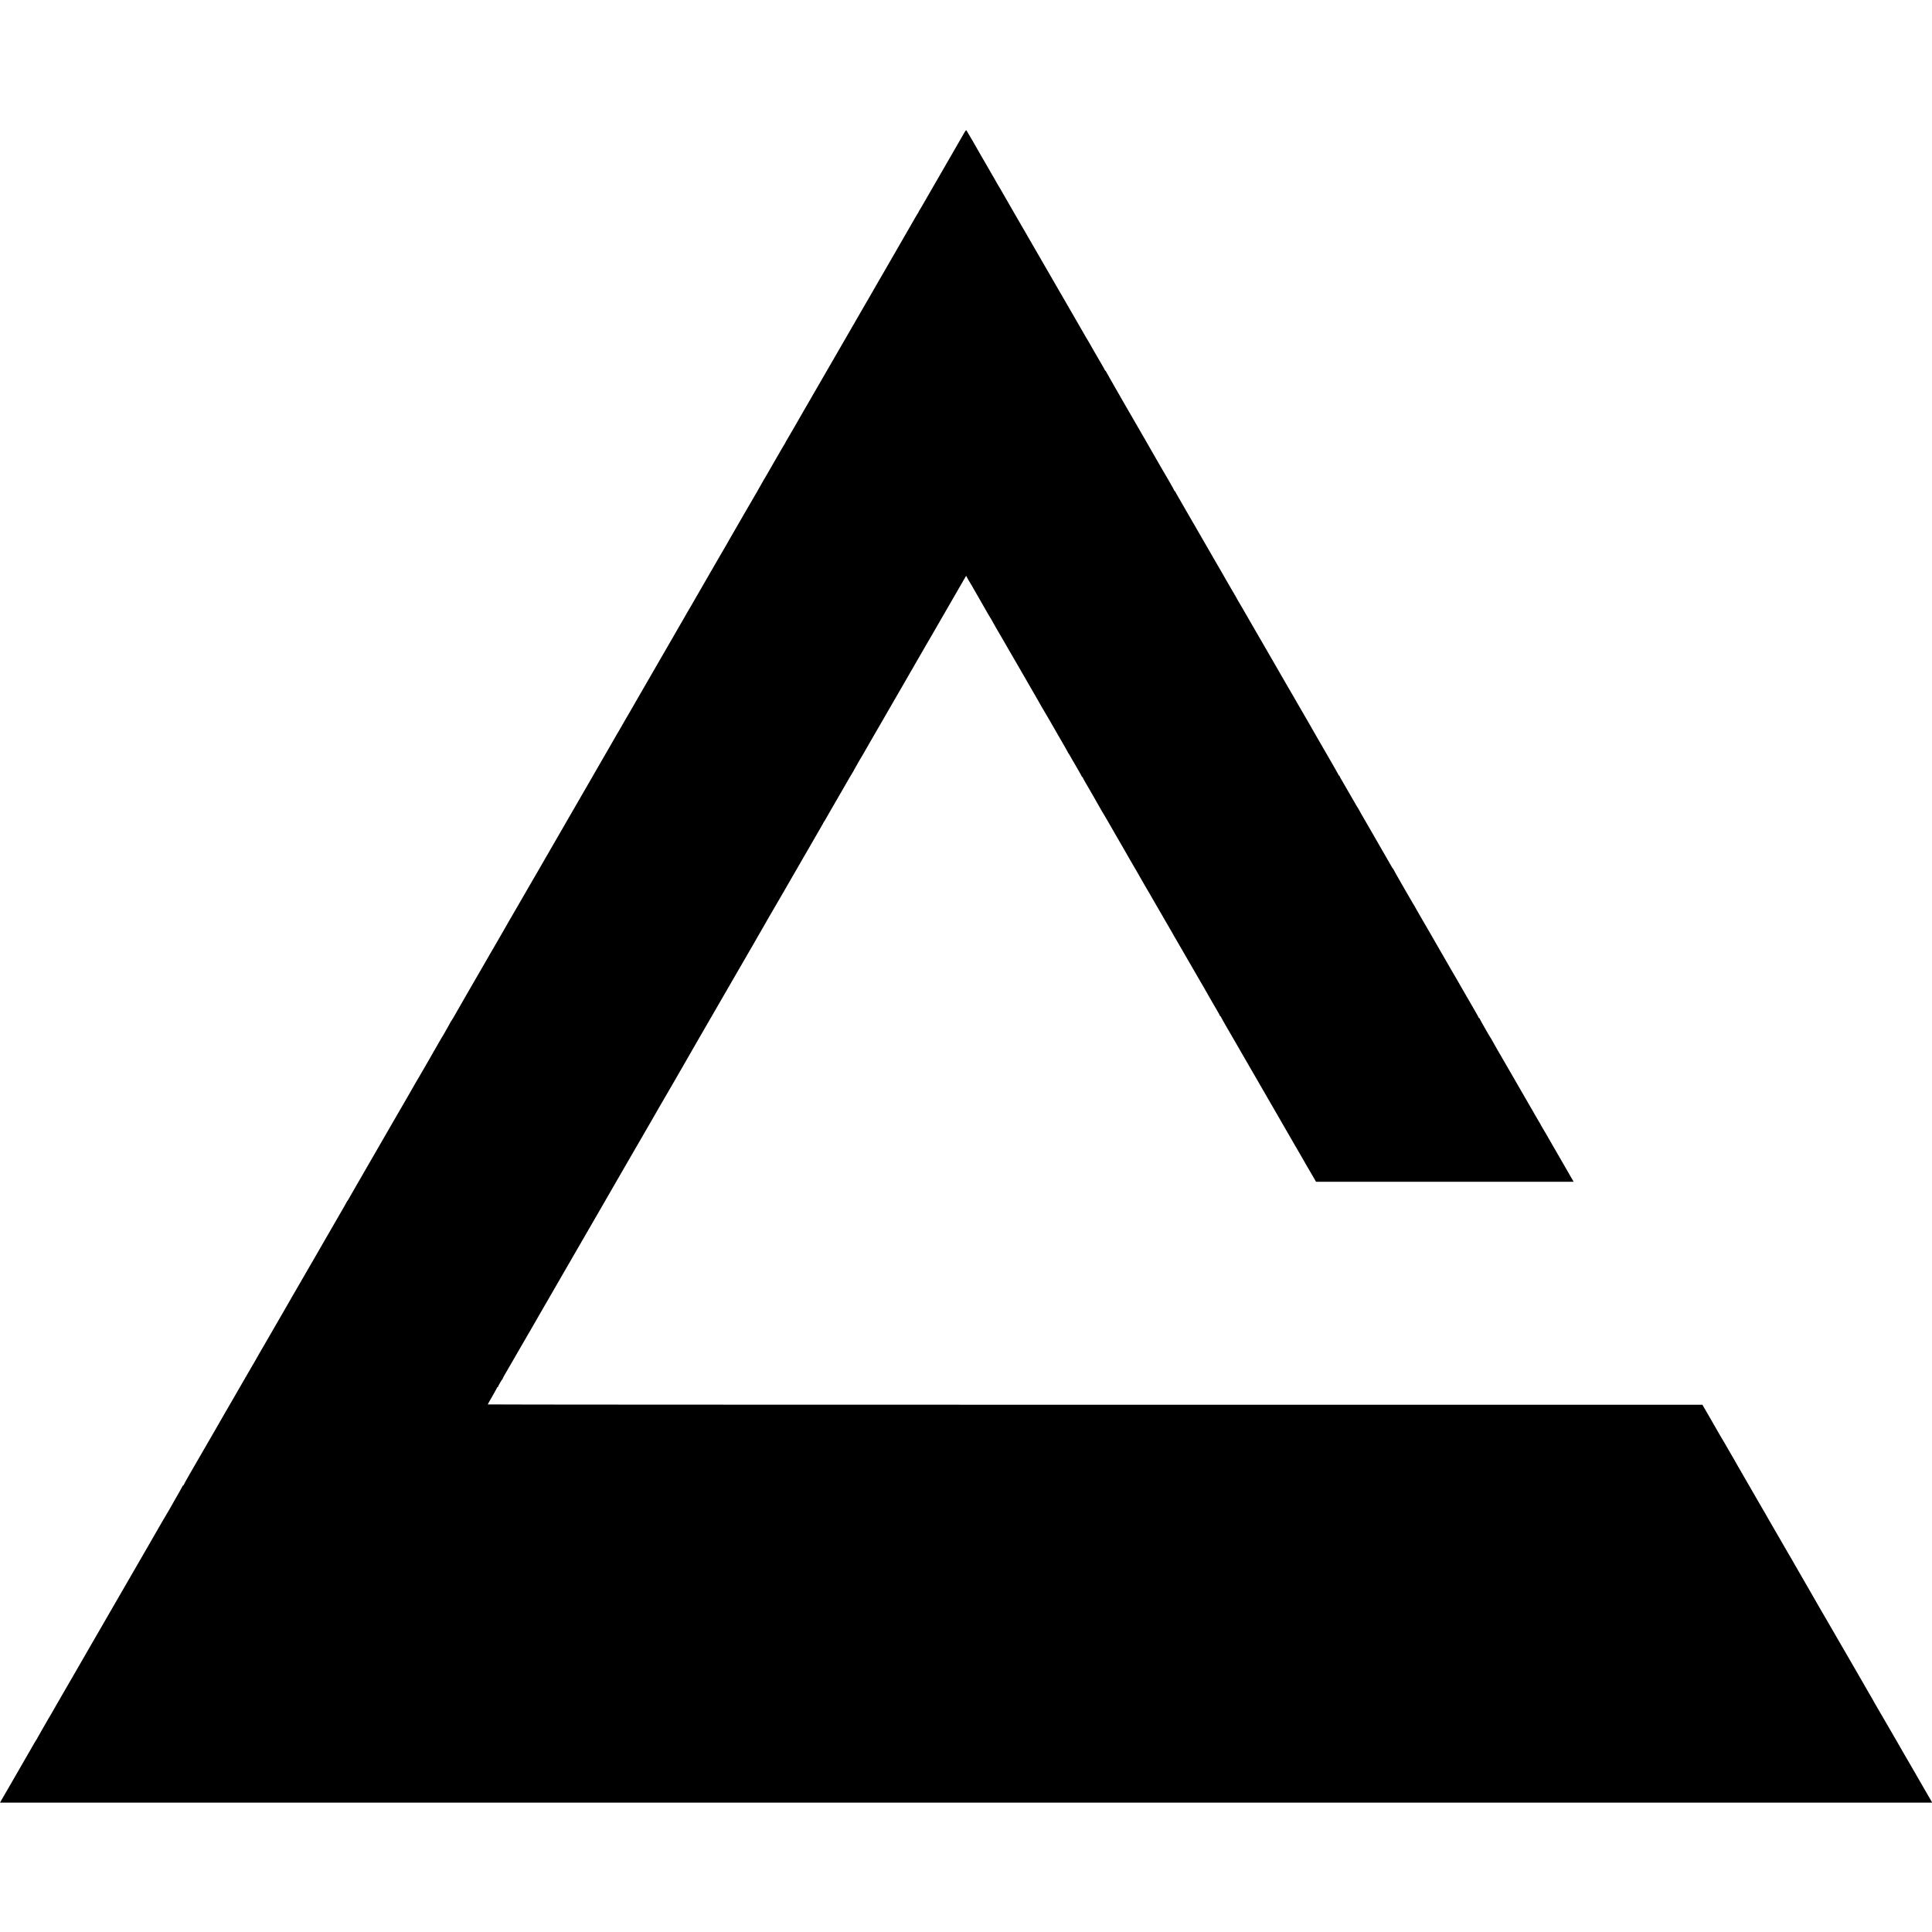
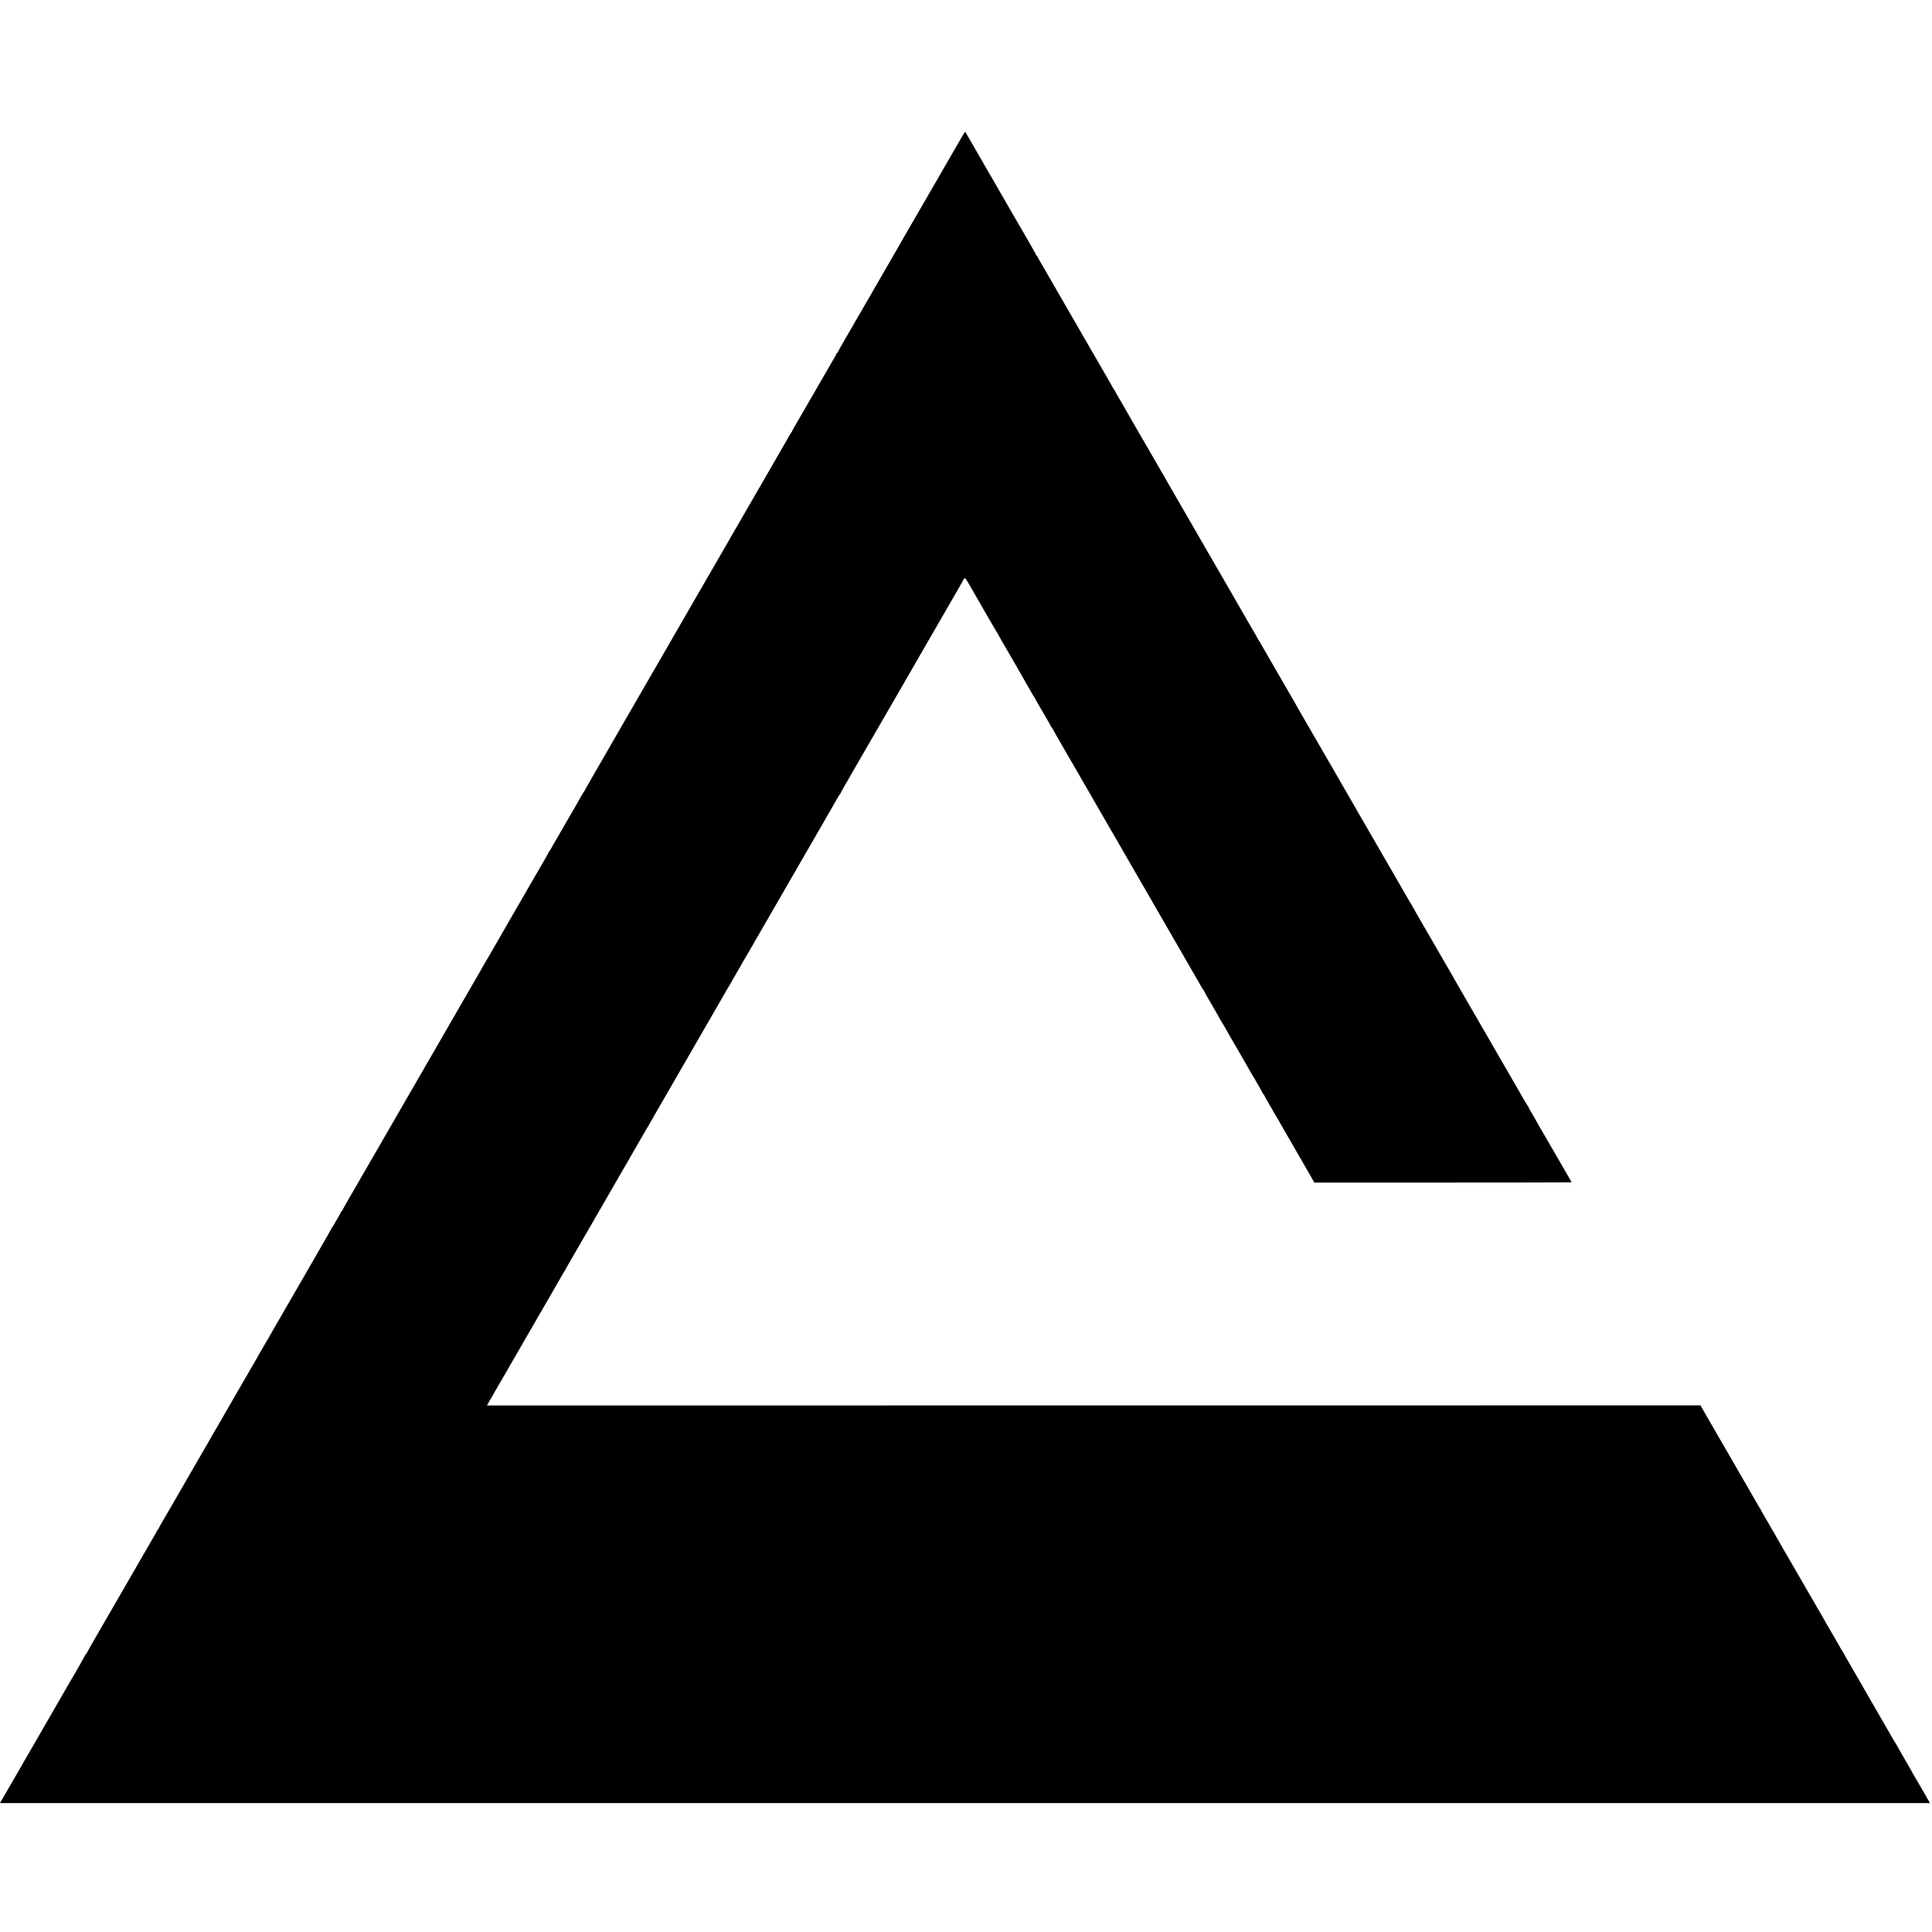
<svg xmlns="http://www.w3.org/2000/svg" version="1.0" width="16pt" height="16pt" viewBox="0 0 16 16" preserveAspectRatio="xMidYMid meet">
-   <g transform="translate(0,16) scale(0.000384,-0.000384)" fill="#000000" stroke="none">
-     <path d="M20764 38748 c-38 -66 -78 -137 -90 -157 -11 -20 -64 -110 -116 -201 -52 -91 -121 -210 -153 -265 -32 -55 -68 -116 -79 -137 -12 -20 -36 -62 -55 -95 -19 -32 -45 -78 -59 -103 -14 -25 -28 -49 -32 -55 -6 -9 -249 -430 -300 -520 -10 -18 -30 -52 -44 -74 -15 -22 -26 -43 -26 -47 0 -3 -8 -18 -19 -32 -10 -15 -29 -47 -43 -72 -25 -45 -61 -109 -383 -665 -92 -159 -178 -308 -190 -330 -13 -22 -46 -80 -75 -130 -29 -49 -103 -178 -165 -285 -61 -107 -146 -253 -187 -325 -42 -71 -84 -145 -94 -162 -11 -18 -69 -120 -130 -225 -61 -106 -161 -278 -221 -383 -280 -484 -713 -1233 -731 -1265 -12 -19 -27 -46 -35 -60 -7 -14 -46 -81 -86 -150 -96 -164 -116 -198 -139 -240 -21 -40 -292 -507 -340 -588 -18 -29 -32 -55 -32 -58 0 -2 -11 -23 -26 -45 -14 -22 -33 -55 -43 -72 -10 -18 -87 -151 -171 -296 -84 -146 -161 -280 -171 -297 -10 -18 -29 -51 -43 -73 -15 -22 -26 -43 -26 -45 0 -2 -27 -50 -60 -105 -33 -56 -60 -104 -60 -106 0 -3 -17 -34 -39 -68 -21 -34 -109 -186 -196 -337 -87 -151 -204 -354 -260 -450 -56 -96 -112 -193 -124 -215 -12 -22 -31 -56 -42 -75 -27 -45 -167 -286 -189 -325 -9 -16 -68 -118 -130 -225 -159 -275 -195 -338 -276 -479 -11 -20 -47 -81 -79 -136 -31 -55 -69 -120 -83 -145 -14 -25 -35 -61 -47 -80 -12 -19 -33 -55 -47 -80 -14 -25 -51 -90 -83 -145 -32 -55 -108 -188 -170 -295 -62 -107 -153 -265 -202 -350 -50 -85 -202 -348 -338 -585 -137 -236 -263 -455 -280 -485 -46 -79 -143 -248 -172 -299 -14 -24 -61 -104 -104 -178 -43 -75 -79 -136 -79 -138 0 -2 -17 -32 -38 -66 -22 -35 -50 -84 -64 -109 -33 -60 -49 -86 -158 -275 -51 -88 -136 -234 -188 -325 -52 -91 -136 -237 -187 -325 -51 -88 -102 -176 -112 -195 -11 -19 -52 -89 -91 -156 -38 -66 -104 -179 -144 -250 -41 -71 -119 -205 -173 -299 -54 -93 -106 -183 -115 -200 -10 -16 -59 -102 -110 -190 -114 -195 -455 -787 -482 -835 -11 -19 -69 -118 -128 -220 -59 -102 -135 -232 -167 -290 -94 -164 -244 -422 -264 -455 -10 -16 -22 -37 -26 -45 -4 -8 -43 -78 -88 -155 -45 -77 -127 -219 -182 -315 -56 -96 -110 -191 -122 -210 -11 -19 -42 -73 -69 -120 -27 -47 -75 -130 -107 -185 -31 -55 -65 -114 -75 -130 -9 -17 -128 -222 -263 -455 -134 -234 -257 -447 -272 -475 -15 -27 -34 -57 -41 -66 -8 -8 -14 -18 -14 -20 0 -3 -32 -61 -71 -130 -40 -68 -81 -140 -91 -159 -11 -19 -24 -39 -28 -45 -4 -5 -21 -35 -38 -65 -16 -30 -65 -116 -109 -190 -43 -75 -82 -142 -86 -150 -4 -8 -17 -31 -28 -50 -12 -19 -82 -141 -156 -270 -75 -129 -139 -239 -143 -245 -4 -5 -20 -32 -35 -60 -26 -48 -232 -406 -340 -590 -57 -99 -308 -532 -335 -580 -9 -16 -43 -75 -75 -130 -32 -55 -110 -190 -173 -300 -63 -110 -123 -213 -133 -230 -10 -16 -47 -82 -83 -145 -37 -63 -77 -133 -90 -155 -89 -153 -143 -247 -169 -295 -16 -30 -36 -62 -43 -71 -8 -8 -14 -18 -14 -20 0 -5 -49 -91 -245 -429 -122 -211 -111 -192 -260 -450 -62 -107 -146 -254 -188 -327 -42 -72 -85 -147 -96 -165 -43 -76 -209 -362 -276 -478 -40 -69 -82 -141 -93 -160 -80 -140 -139 -243 -204 -355 -130 -225 -268 -464 -361 -625 -49 -85 -104 -180 -122 -210 -18 -30 -44 -75 -58 -100 -13 -25 -41 -74 -62 -110 -21 -36 -45 -78 -55 -95 -9 -16 -64 -111 -122 -210 -57 -99 -116 -200 -130 -225 -14 -25 -92 -160 -173 -300 -82 -140 -158 -271 -169 -291 -12 -21 -41 -72 -66 -115 -24 -44 -50 -88 -57 -99 -7 -11 -15 -26 -19 -34 -4 -8 -37 -64 -72 -125 -36 -61 -92 -158 -125 -216 -87 -152 -87 -151 -181 -313 -47 -82 -97 -167 -110 -190 -13 -23 -80 -140 -150 -260 -69 -120 -126 -223 -126 -228 0 -5 -4 -9 -10 -9 -5 0 -10 -4 -10 -8 0 -5 -70 -129 -155 -277 -85 -147 -155 -270 -155 -272 0 -2 -8 -16 -19 -31 -14 -21 -275 -471 -389 -672 -17 -31 -270 -467 -494 -855 -189 -327 -613 -1061 -728 -1260 -69 -121 -180 -312 -245 -425 -65 -113 -167 -288 -225 -390 -59 -102 -142 -245 -185 -319 -42 -74 -85 -149 -95 -165 -9 -17 -43 -76 -75 -131 -32 -55 -66 -113 -75 -130 -9 -16 -38 -65 -64 -108 -25 -43 -46 -80 -46 -81 0 -2 -43 -76 -95 -165 -52 -90 -95 -165 -95 -168 0 -3 -8 -17 -19 -31 -10 -15 -29 -47 -43 -72 -22 -39 -52 -91 -189 -328 -166 -287 -327 -565 -344 -597 -12 -22 -52 -91 -89 -153 -36 -62 -77 -133 -91 -158 l-25 -44 20835 0 20835 0 -11 23 c-7 12 -40 69 -74 127 -52 88 -285 492 -352 610 -11 19 -78 134 -148 255 -70 121 -136 236 -147 255 -11 19 -27 49 -37 65 -10 17 -112 192 -226 390 -114 198 -219 377 -231 397 -13 21 -24 40 -24 42 0 2 -19 37 -43 78 -24 40 -55 93 -69 118 -30 53 -133 232 -158 275 -127 219 -236 408 -254 440 -29 52 -151 263 -284 490 -58 99 -116 200 -130 225 -27 48 -153 265 -183 315 -10 17 -24 41 -32 55 -28 52 -140 246 -158 275 -10 17 -22 37 -26 45 -4 8 -49 87 -100 174 -51 87 -93 160 -93 162 0 2 -25 44 -55 94 -30 50 -55 93 -55 96 0 2 -17 33 -38 67 -21 35 -41 70 -45 77 -4 8 -17 31 -28 50 -12 19 -82 141 -157 270 -74 129 -191 332 -260 450 -119 204 -162 280 -186 325 -6 11 -18 31 -27 45 -9 14 -52 88 -96 165 -265 460 -485 842 -493 855 -6 8 -13 22 -17 30 -4 8 -16 31 -28 50 -12 19 -68 116 -125 215 -56 99 -112 196 -125 215 -12 19 -43 73 -70 119 -73 129 -73 129 -226 394 l-144 248 -13097 0 c-7204 0 -13098 3 -13098 7 0 5 45 85 100 180 55 95 100 177 100 182 0 6 5 10 10 10 6 0 10 4 10 9 0 12 83 155 92 159 5 2 8 8 8 14 0 6 24 51 54 102 50 85 435 749 498 861 16 28 33 57 38 65 5 8 41 71 81 140 39 69 97 170 129 225 84 144 650 1124 670 1160 9 17 43 75 75 130 69 118 151 261 181 313 12 20 96 168 189 327 92 160 175 304 185 320 9 17 43 75 75 130 32 55 66 114 75 130 15 27 117 203 418 725 52 91 117 203 145 250 27 47 74 128 104 180 30 52 58 102 64 110 16 25 332 573 349 605 9 17 23 41 31 55 9 14 63 106 119 205 57 99 124 216 151 260 26 44 60 103 76 131 39 69 232 406 244 424 5 8 54 94 109 190 55 96 104 182 109 190 9 14 175 301 211 365 10 17 93 161 185 320 92 160 269 466 393 680 124 215 233 404 243 420 11 17 22 36 26 44 4 8 42 76 86 150 43 75 89 154 102 176 12 22 40 69 60 105 21 36 55 94 75 130 20 36 67 116 103 179 37 62 67 115 67 118 0 2 11 20 24 41 13 20 159 272 324 558 166 287 312 541 326 565 14 24 46 80 71 124 26 44 54 94 64 110 10 17 80 138 156 270 76 132 160 277 186 323 27 45 49 85 49 89 0 4 6 14 14 22 7 9 27 41 43 71 17 30 63 111 103 180 64 110 191 330 240 415 126 221 216 375 231 397 11 15 19 29 19 32 0 3 20 40 45 82 25 41 45 78 45 80 0 2 11 21 24 42 12 20 50 84 84 142 33 58 126 220 207 360 81 140 189 327 240 415 101 175 381 659 413 715 10 19 43 76 72 125 29 50 63 108 75 130 49 85 306 531 314 545 10 15 102 174 174 299 62 109 117 204 136 236 22 36 198 342 254 440 22 39 70 122 107 185 37 63 78 135 92 160 27 48 139 243 143 247 1 2 11 -16 24 -40 23 -44 36 -66 62 -107 9 -14 30 -50 47 -80 16 -30 94 -165 172 -300 78 -135 156 -270 172 -300 17 -30 39 -67 49 -82 11 -14 19 -28 19 -31 0 -4 172 -305 210 -367 5 -8 37 -64 72 -124 84 -145 101 -174 165 -286 31 -52 63 -108 73 -125 196 -341 359 -623 466 -808 57 -98 104 -181 104 -183 0 -3 9 -17 19 -32 16 -23 272 -464 349 -602 14 -25 63 -109 109 -188 45 -78 83 -145 83 -148 0 -3 8 -18 19 -32 16 -23 42 -67 85 -147 6 -11 16 -27 22 -35 6 -8 27 -44 46 -80 20 -36 57 -100 82 -143 25 -43 46 -82 46 -87 0 -6 5 -10 10 -10 6 0 10 -4 10 -9 0 -6 29 -60 65 -121 36 -61 76 -130 89 -153 13 -23 53 -93 90 -156 36 -62 66 -115 66 -117 0 -2 18 -33 40 -69 22 -36 40 -68 40 -71 0 -2 8 -17 19 -32 10 -15 65 -108 122 -207 56 -99 141 -245 187 -325 46 -80 93 -161 104 -180 11 -19 55 -96 98 -170 43 -74 87 -151 97 -170 11 -19 83 -143 160 -275 76 -132 142 -247 146 -255 4 -8 13 -24 20 -35 16 -27 60 -101 120 -205 27 -47 52 -92 57 -100 5 -8 37 -64 72 -124 35 -60 74 -127 87 -150 13 -23 65 -113 116 -201 51 -88 105 -182 122 -210 16 -27 32 -57 36 -65 4 -8 15 -28 26 -45 10 -16 27 -46 38 -65 20 -35 208 -360 454 -785 70 -121 136 -236 148 -255 11 -19 24 -41 28 -49 3 -8 35 -64 71 -125 36 -61 75 -130 88 -153 13 -23 53 -92 89 -153 36 -61 65 -115 65 -121 0 -5 5 -9 10 -9 6 0 10 -4 10 -10 0 -5 47 -89 103 -187 57 -98 156 -268 219 -378 63 -110 141 -245 173 -300 90 -156 765 -1325 785 -1359 10 -17 68 -119 130 -226 62 -107 145 -251 185 -320 40 -69 96 -165 125 -215 28 -49 62 -108 75 -130 12 -22 31 -56 42 -75 34 -57 113 -194 123 -210 5 -8 28 -48 51 -88 l41 -72 2778 0 2778 0 -71 123 c-39 67 -80 138 -91 159 -12 20 -36 62 -55 95 -19 32 -42 72 -51 88 -10 17 -86 149 -170 295 -84 146 -162 281 -173 300 -10 19 -39 68 -63 107 -24 40 -44 75 -44 79 0 3 -8 18 -19 32 -10 15 -30 48 -43 73 -30 53 -338 588 -438 759 -37 63 -79 135 -92 160 -14 25 -65 113 -113 195 -48 83 -99 170 -113 195 -14 25 -72 125 -129 223 -56 98 -103 180 -103 183 0 3 -8 17 -19 32 -31 45 -241 413 -241 423 0 5 -4 9 -10 9 -5 0 -10 4 -10 9 0 5 -38 75 -85 156 -47 80 -96 165 -109 188 -12 23 -61 107 -108 187 -80 137 -150 260 -196 341 -11 20 -39 67 -61 104 -23 37 -41 68 -41 70 0 2 -79 139 -175 304 -96 166 -185 321 -198 344 -13 23 -33 58 -44 77 -20 35 -222 383 -261 450 -12 19 -38 67 -60 105 -49 89 -65 116 -75 129 -17 23 -427 740 -427 747 0 4 -3 9 -7 11 -5 2 -15 17 -24 33 -8 17 -100 176 -204 355 -103 179 -199 345 -213 370 -14 25 -71 124 -127 220 -105 181 -139 240 -171 300 -11 19 -21 37 -24 40 -3 3 -11 16 -19 30 -8 14 -70 122 -139 240 -68 118 -134 233 -147 255 -12 22 -36 64 -54 93 -17 29 -31 57 -31 62 0 6 -4 10 -10 10 -5 0 -10 4 -10 9 0 8 -127 230 -455 796 -51 88 -100 174 -109 190 -9 17 -26 46 -37 65 -18 30 -367 634 -419 725 -10 17 -64 111 -122 210 -166 286 -443 766 -470 815 -14 25 -53 92 -86 148 -34 57 -62 105 -62 107 0 2 -17 32 -38 66 -21 35 -52 89 -69 119 -17 30 -70 123 -118 205 -48 83 -99 170 -113 195 -14 25 -42 74 -64 109 -21 34 -38 65 -38 68 0 2 -20 37 -43 76 -24 40 -55 92 -69 117 -14 25 -67 117 -118 205 -51 88 -102 176 -112 195 -11 19 -69 118 -128 220 -59 102 -118 205 -132 230 -14 25 -65 113 -113 195 -48 83 -101 175 -118 205 -17 30 -41 72 -53 92 -13 20 -43 72 -67 115 -24 43 -92 160 -150 260 -59 101 -107 184 -107 186 0 2 -25 45 -55 95 -30 50 -55 96 -55 102 0 5 -4 10 -10 10 -5 0 -10 4 -10 9 0 10 -179 323 -309 541 -11 19 -24 41 -28 49 -4 8 -66 116 -138 240 -72 124 -134 233 -138 241 -4 8 -16 30 -28 49 -86 143 -839 1454 -839 1461 0 6 -4 10 -9 10 -5 0 -12 8 -15 18 -4 10 -22 45 -42 78 -20 32 -48 82 -63 109 -16 28 -74 128 -130 224 -55 96 -101 176 -101 178 0 2 -16 29 -35 59 -19 30 -48 78 -63 107 -16 28 -95 167 -177 307 -153 264 -171 296 -205 355 -93 163 -231 401 -240 415 -5 8 -17 29 -26 45 -9 17 -125 217 -257 445 -132 228 -248 430 -258 447 -10 18 -69 119 -130 225 -61 106 -119 207 -129 223 -37 66 -122 211 -130 225 -9 14 -210 364 -249 433 -10 17 -46 79 -80 135 -33 57 -61 106 -61 108 0 2 -18 33 -40 69 -22 36 -40 67 -40 69 0 2 -43 77 -96 167 -53 90 -108 187 -124 214 -46 84 -292 509 -305 527 -10 15 -21 1 -81 -104z" />
+   <g transform="translate(0,16) scale(0.000443,-0.000443)" fill="#000000" stroke="none">
+     <path d="M17987 33568 c-30 -51 -132 -227 -226 -391 -95 -164 -180 -312 -190 -330 -103 -177 -168 -290 -190 -328 -88 -154 -198 -344 -212 -367 -9 -15 -69 -119 -134 -232 -64 -113 -121 -209 -125 -215 -4 -5 -21 -35 -37 -65 -17 -30 -63 -111 -103 -180 -40 -69 -166 -287 -280 -485 -114 -198 -216 -374 -226 -392 -11 -18 -46 -78 -78 -135 -32 -57 -96 -167 -142 -245 -46 -78 -84 -144 -84 -147 0 -2 -31 -56 -70 -120 -38 -64 -70 -118 -70 -120 0 -2 -36 -65 -80 -140 -44 -76 -80 -141 -80 -146 0 -6 -4 -10 -10 -10 -5 0 -10 -4 -10 -9 0 -5 -23 -49 -51 -98 -135 -231 -234 -402 -257 -443 -14 -25 -65 -115 -115 -200 -49 -85 -132 -229 -185 -320 -52 -91 -124 -214 -159 -273 -34 -60 -63 -112 -63 -116 0 -5 -8 -19 -18 -32 -11 -13 -31 -46 -47 -74 -15 -27 -44 -79 -65 -115 -21 -36 -47 -81 -58 -100 -25 -45 -165 -288 -189 -328 -10 -17 -43 -75 -74 -129 -31 -54 -114 -197 -184 -318 -70 -121 -136 -236 -147 -255 -43 -76 -295 -511 -353 -610 -33 -58 -64 -112 -68 -120 -4 -8 -15 -28 -26 -45 -18 -30 -442 -762 -489 -845 -14 -25 -99 -173 -190 -330 -90 -157 -207 -359 -260 -450 -52 -91 -138 -239 -190 -330 -53 -91 -133 -230 -179 -310 -45 -80 -87 -152 -93 -160 -5 -8 -26 -44 -46 -80 -33 -57 -392 -679 -589 -1020 -40 -69 -124 -215 -187 -325 -64 -110 -188 -326 -277 -479 -88 -154 -161 -282 -161 -284 0 -3 -6 -13 -14 -21 -7 -9 -27 -41 -43 -71 -17 -30 -43 -77 -60 -105 -16 -27 -32 -57 -36 -65 -4 -8 -15 -28 -26 -45 -10 -16 -27 -46 -38 -65 -11 -19 -105 -181 -208 -360 -104 -179 -196 -338 -204 -355 -9 -16 -19 -31 -23 -33 -5 -2 -8 -7 -8 -11 0 -4 -39 -75 -86 -157 -48 -82 -98 -169 -112 -194 -13 -25 -28 -49 -32 -55 -4 -5 -17 -27 -29 -47 -12 -21 -31 -55 -42 -75 -32 -57 -394 -685 -455 -788 -64 -110 -349 -606 -376 -654 -11 -20 -24 -40 -28 -46 -4 -5 -19 -30 -33 -55 -13 -25 -49 -88 -79 -140 -31 -52 -108 -187 -173 -300 -65 -113 -126 -218 -136 -235 -10 -16 -40 -68 -67 -115 -27 -47 -75 -130 -106 -185 -32 -55 -69 -119 -82 -142 -13 -23 -157 -273 -320 -555 -163 -282 -304 -526 -314 -543 -81 -142 -254 -442 -260 -450 -4 -5 -19 -30 -32 -55 -14 -25 -76 -133 -138 -240 -62 -107 -120 -208 -130 -225 -9 -16 -61 -106 -115 -200 -169 -291 -496 -858 -644 -1114 -39 -68 -71 -128 -71 -132 0 -5 -4 -9 -10 -9 -5 0 -10 -4 -10 -9 0 -5 -23 -49 -51 -98 -29 -48 -63 -108 -77 -133 -13 -25 -31 -52 -38 -61 -8 -8 -14 -18 -14 -22 0 -4 -117 -210 -261 -458 -143 -248 -272 -472 -286 -497 -14 -25 -39 -69 -56 -96 -16 -28 -37 -64 -47 -81 -21 -38 -205 -356 -389 -674 -78 -134 -141 -246 -141 -248 0 -3 -8 -17 -19 -31 -10 -15 -29 -47 -43 -72 -14 -25 -54 -95 -90 -156 -36 -61 -68 -117 -71 -125 -4 -8 -17 -30 -28 -49 -29 -47 -691 -1195 -719 -1245 -12 -22 -26 -44 -30 -50 -4 -5 -19 -30 -32 -55 -26 -46 -54 -95 -87 -153 -193 -334 -247 -426 -291 -502 -29 -49 -65 -114 -82 -143 -16 -30 -68 -120 -115 -200 -47 -81 -111 -192 -143 -247 -32 -55 -99 -170 -148 -256 -50 -86 -102 -176 -117 -200 -14 -24 -31 -56 -38 -71 -6 -16 -15 -28 -19 -28 -4 0 -8 -4 -8 -9 0 -5 -26 -54 -58 -108 -32 -54 -61 -105 -65 -113 -5 -8 -18 -32 -30 -52 -12 -20 -51 -88 -87 -150 -35 -62 -69 -121 -75 -130 -12 -21 -130 -224 -166 -288 -25 -43 -263 -455 -661 -1143 -98 -170 -178 -312 -178 -318 0 -5 -4 -9 -10 -9 -5 0 -10 -4 -10 -9 0 -7 -215 -388 -249 -441 -6 -8 -26 -42 -44 -75 -19 -33 -57 -98 -84 -145 -27 -47 -61 -105 -75 -130 -14 -25 -76 -133 -138 -240 -151 -260 -240 -416 -375 -650 -62 -107 -142 -245 -177 -306 -36 -61 -68 -117 -71 -125 -4 -8 -16 -29 -28 -48 -11 -19 -85 -147 -165 -285 -79 -138 -149 -258 -154 -266 -5 -8 -17 -27 -25 -42 l-16 -28 18041 0 18040 0 -19 32 c-54 97 -258 448 -278 480 -12 21 -23 39 -23 41 0 3 -70 125 -155 272 -85 147 -155 269 -155 272 0 3 -8 17 -19 31 -10 15 -29 45 -41 67 -43 76 -483 840 -525 910 -23 39 -45 77 -48 85 -4 8 -15 29 -26 45 -10 17 -70 120 -133 230 -64 110 -125 216 -136 235 -11 19 -33 58 -47 85 -15 28 -32 57 -39 65 -6 8 -16 24 -22 35 -26 49 -67 120 -148 258 -47 82 -97 167 -110 190 -13 23 -57 101 -98 172 -42 72 -126 218 -188 325 -62 107 -153 265 -203 350 -49 85 -130 225 -179 310 -49 85 -93 162 -98 170 -43 71 -90 153 -90 156 0 2 -24 43 -53 92 -30 49 -57 97 -60 106 -4 9 -22 41 -42 71 -19 31 -35 57 -35 60 0 3 -13 26 -29 52 -62 103 -145 248 -146 253 0 3 -8 16 -16 30 -19 29 -115 194 -153 262 -31 55 -152 266 -166 288 -10 17 -104 179 -130 225 -9 17 -67 116 -127 220 -61 105 -119 206 -130 225 -11 19 -63 109 -116 200 -52 91 -106 183 -119 206 -12 23 -60 106 -106 185 l-83 144 -11343 -1 -11343 -1 32 56 c17 31 50 88 72 126 22 39 50 86 60 105 11 19 53 91 93 160 40 69 83 143 96 165 12 22 46 81 74 130 29 50 80 137 113 195 33 58 68 119 78 135 17 28 42 71 98 170 13 22 65 112 116 200 51 88 101 176 112 195 11 19 111 193 223 385 111 193 216 375 233 405 16 30 38 67 49 82 10 14 18 28 18 31 0 3 42 76 93 164 51 87 96 165 100 173 4 8 15 29 26 45 10 17 54 93 98 170 44 77 104 181 133 230 29 50 62 106 73 125 54 95 178 310 196 341 11 19 28 48 37 64 18 33 324 562 384 665 54 92 298 516 328 570 14 25 35 61 47 80 12 19 33 55 47 80 26 46 40 71 100 175 19 33 88 152 153 265 65 113 126 219 136 235 10 17 24 41 32 55 7 14 67 117 132 230 122 211 221 382 387 670 52 91 187 325 300 520 113 195 215 371 225 390 11 19 41 70 67 113 25 43 46 80 46 82 0 2 34 60 75 130 41 69 75 128 75 131 0 2 11 21 24 42 13 20 84 143 159 272 74 129 210 366 302 525 92 160 175 304 185 320 18 31 120 209 248 430 41 72 82 141 90 155 9 14 17 27 17 30 0 3 8 16 17 30 9 14 58 99 110 190 52 91 213 370 358 620 145 250 276 480 293 510 17 30 34 57 39 58 4 2 8 7 8 12 0 7 104 195 119 215 5 6 22 35 38 65 17 30 39 69 49 87 10 18 55 94 98 170 44 76 100 174 126 218 53 90 337 581 367 635 11 19 46 80 78 135 104 180 357 618 378 654 11 20 28 50 38 66 11 17 22 37 26 45 4 8 31 55 60 104 29 49 53 90 53 92 0 2 22 41 49 86 58 98 482 833 519 898 14 25 87 152 164 284 76 131 138 242 138 246 0 4 8 14 18 23 16 14 22 7 93 -116 302 -527 504 -876 520 -899 10 -15 19 -29 19 -32 0 -4 120 -214 161 -281 10 -16 24 -41 32 -55 7 -14 100 -176 207 -360 106 -184 206 -360 223 -390 16 -30 35 -61 41 -69 11 -14 17 -24 57 -98 15 -26 35 -62 45 -80 35 -58 87 -148 107 -183 10 -19 41 -72 68 -118 27 -45 49 -87 49 -92 0 -6 5 -10 10 -10 6 0 10 -4 10 -9 0 -8 59 -112 235 -416 32 -55 69 -120 83 -145 14 -25 28 -49 32 -55 4 -5 18 -28 30 -50 22 -40 128 -223 375 -650 70 -121 139 -240 153 -265 13 -25 46 -81 72 -125 26 -44 83 -143 127 -220 45 -77 164 -284 266 -460 101 -176 194 -336 204 -355 24 -42 138 -238 258 -445 48 -82 97 -168 109 -190 19 -35 398 -689 462 -800 13 -22 45 -78 71 -124 27 -45 57 -98 68 -117 11 -18 33 -57 49 -86 16 -29 37 -65 47 -80 11 -14 19 -28 19 -31 0 -3 27 -51 60 -107 33 -56 60 -104 60 -107 0 -2 14 -24 30 -48 17 -24 30 -46 30 -48 0 -3 64 -115 142 -249 77 -133 148 -256 156 -273 8 -16 23 -41 32 -55 10 -14 31 -50 48 -80 16 -30 78 -138 137 -240 59 -102 117 -201 128 -220 11 -19 62 -109 115 -200 52 -91 111 -192 129 -225 19 -33 38 -64 42 -70 5 -5 22 -35 38 -65 17 -30 53 -95 82 -143 28 -49 51 -93 51 -98 0 -5 5 -9 10 -9 6 0 10 -4 10 -10 0 -5 20 -44 45 -86 25 -41 45 -77 45 -80 0 -2 16 -28 35 -58 19 -30 35 -58 35 -61 0 -3 11 -22 24 -43 21 -34 145 -246 193 -332 11 -19 89 -154 173 -300 85 -146 170 -293 189 -328 20 -34 73 -127 119 -207 l83 -145 2404 0 c1323 0 2405 2 2405 4 0 3 -23 44 -51 93 -111 191 -163 280 -346 598 -105 182 -200 346 -212 365 -11 19 -29 51 -39 70 -10 19 -51 90 -90 157 -40 67 -72 126 -72 131 0 6 -3 12 -8 14 -6 2 -121 197 -238 405 -48 85 -194 338 -204 353 -11 18 -66 112 -92 158 -38 69 -582 1008 -599 1037 -11 17 -22 37 -26 45 -4 8 -49 87 -100 174 -51 87 -93 160 -93 162 0 1 -62 110 -138 241 -76 131 -210 362 -297 513 -87 151 -179 311 -205 355 -43 72 -121 209 -157 275 -8 14 -22 37 -31 52 -9 15 -46 78 -82 140 -35 62 -70 122 -77 133 -6 11 -20 36 -31 55 -10 19 -43 76 -72 125 -29 50 -62 106 -72 125 -11 19 -41 71 -67 115 -25 44 -50 88 -56 97 -5 10 -42 73 -81 140 -39 68 -162 282 -275 476 -112 193 -208 360 -214 370 -5 9 -28 49 -50 87 -22 39 -45 79 -52 90 -7 11 -16 27 -20 35 -4 8 -33 58 -64 112 -31 53 -70 120 -87 150 -16 29 -71 125 -122 213 -51 88 -101 174 -110 190 -257 445 -512 886 -546 943 -24 40 -44 75 -44 77 0 2 -14 28 -31 57 -31 52 -197 339 -236 408 -11 19 -76 132 -145 250 -160 277 -191 331 -201 350 -4 8 -16 29 -26 45 -11 17 -32 53 -47 80 -14 28 -35 62 -45 77 -11 14 -19 28 -19 31 0 3 -37 67 -81 143 -45 77 -93 159 -107 184 -30 53 -62 109 -337 585 -114 198 -260 450 -323 560 -63 110 -126 217 -139 237 -12 21 -23 40 -23 44 0 3 -8 18 -18 32 -11 15 -33 52 -49 82 -17 30 -88 154 -158 275 -70 121 -135 234 -145 250 -55 97 -258 447 -314 544 -36 62 -66 116 -66 118 0 3 -8 17 -19 31 -10 15 -33 54 -51 87 -53 96 -64 114 -129 223 -33 57 -61 106 -61 108 0 2 -11 23 -26 45 -14 22 -34 57 -46 77 -11 20 -113 197 -226 392 -112 195 -216 375 -230 400 -14 25 -45 78 -69 118 -24 41 -43 76 -43 79 0 2 -13 24 -30 48 -16 24 -30 46 -30 49 0 3 -37 70 -83 148 -46 79 -163 280 -259 448 -97 168 -184 319 -195 337 -10 18 -45 78 -77 135 -33 57 -105 182 -161 278 -56 96 -113 195 -127 220 -14 25 -58 101 -98 170 -39 69 -82 143 -95 165 -77 135 -215 372 -256 443 -27 45 -49 87 -49 92 0 6 -4 10 -10 10 -5 0 -10 4 -10 9 0 5 -19 42 -43 83 -24 40 -46 80 -50 88 -4 8 -17 31 -28 50 -12 19 -107 184 -212 365 -105 182 -253 437 -329 569 -76 131 -138 240 -138 242 0 1 -25 43 -55 93 -30 50 -55 93 -55 96 0 2 -16 29 -35 60 -20 30 -38 63 -42 73 -3 9 -14 28 -23 42 -10 14 -28 45 -42 70 -14 25 -76 133 -138 240 -63 107 -119 205 -126 218 -11 22 -14 19 -67 -70z" />
  </g>
</svg>
